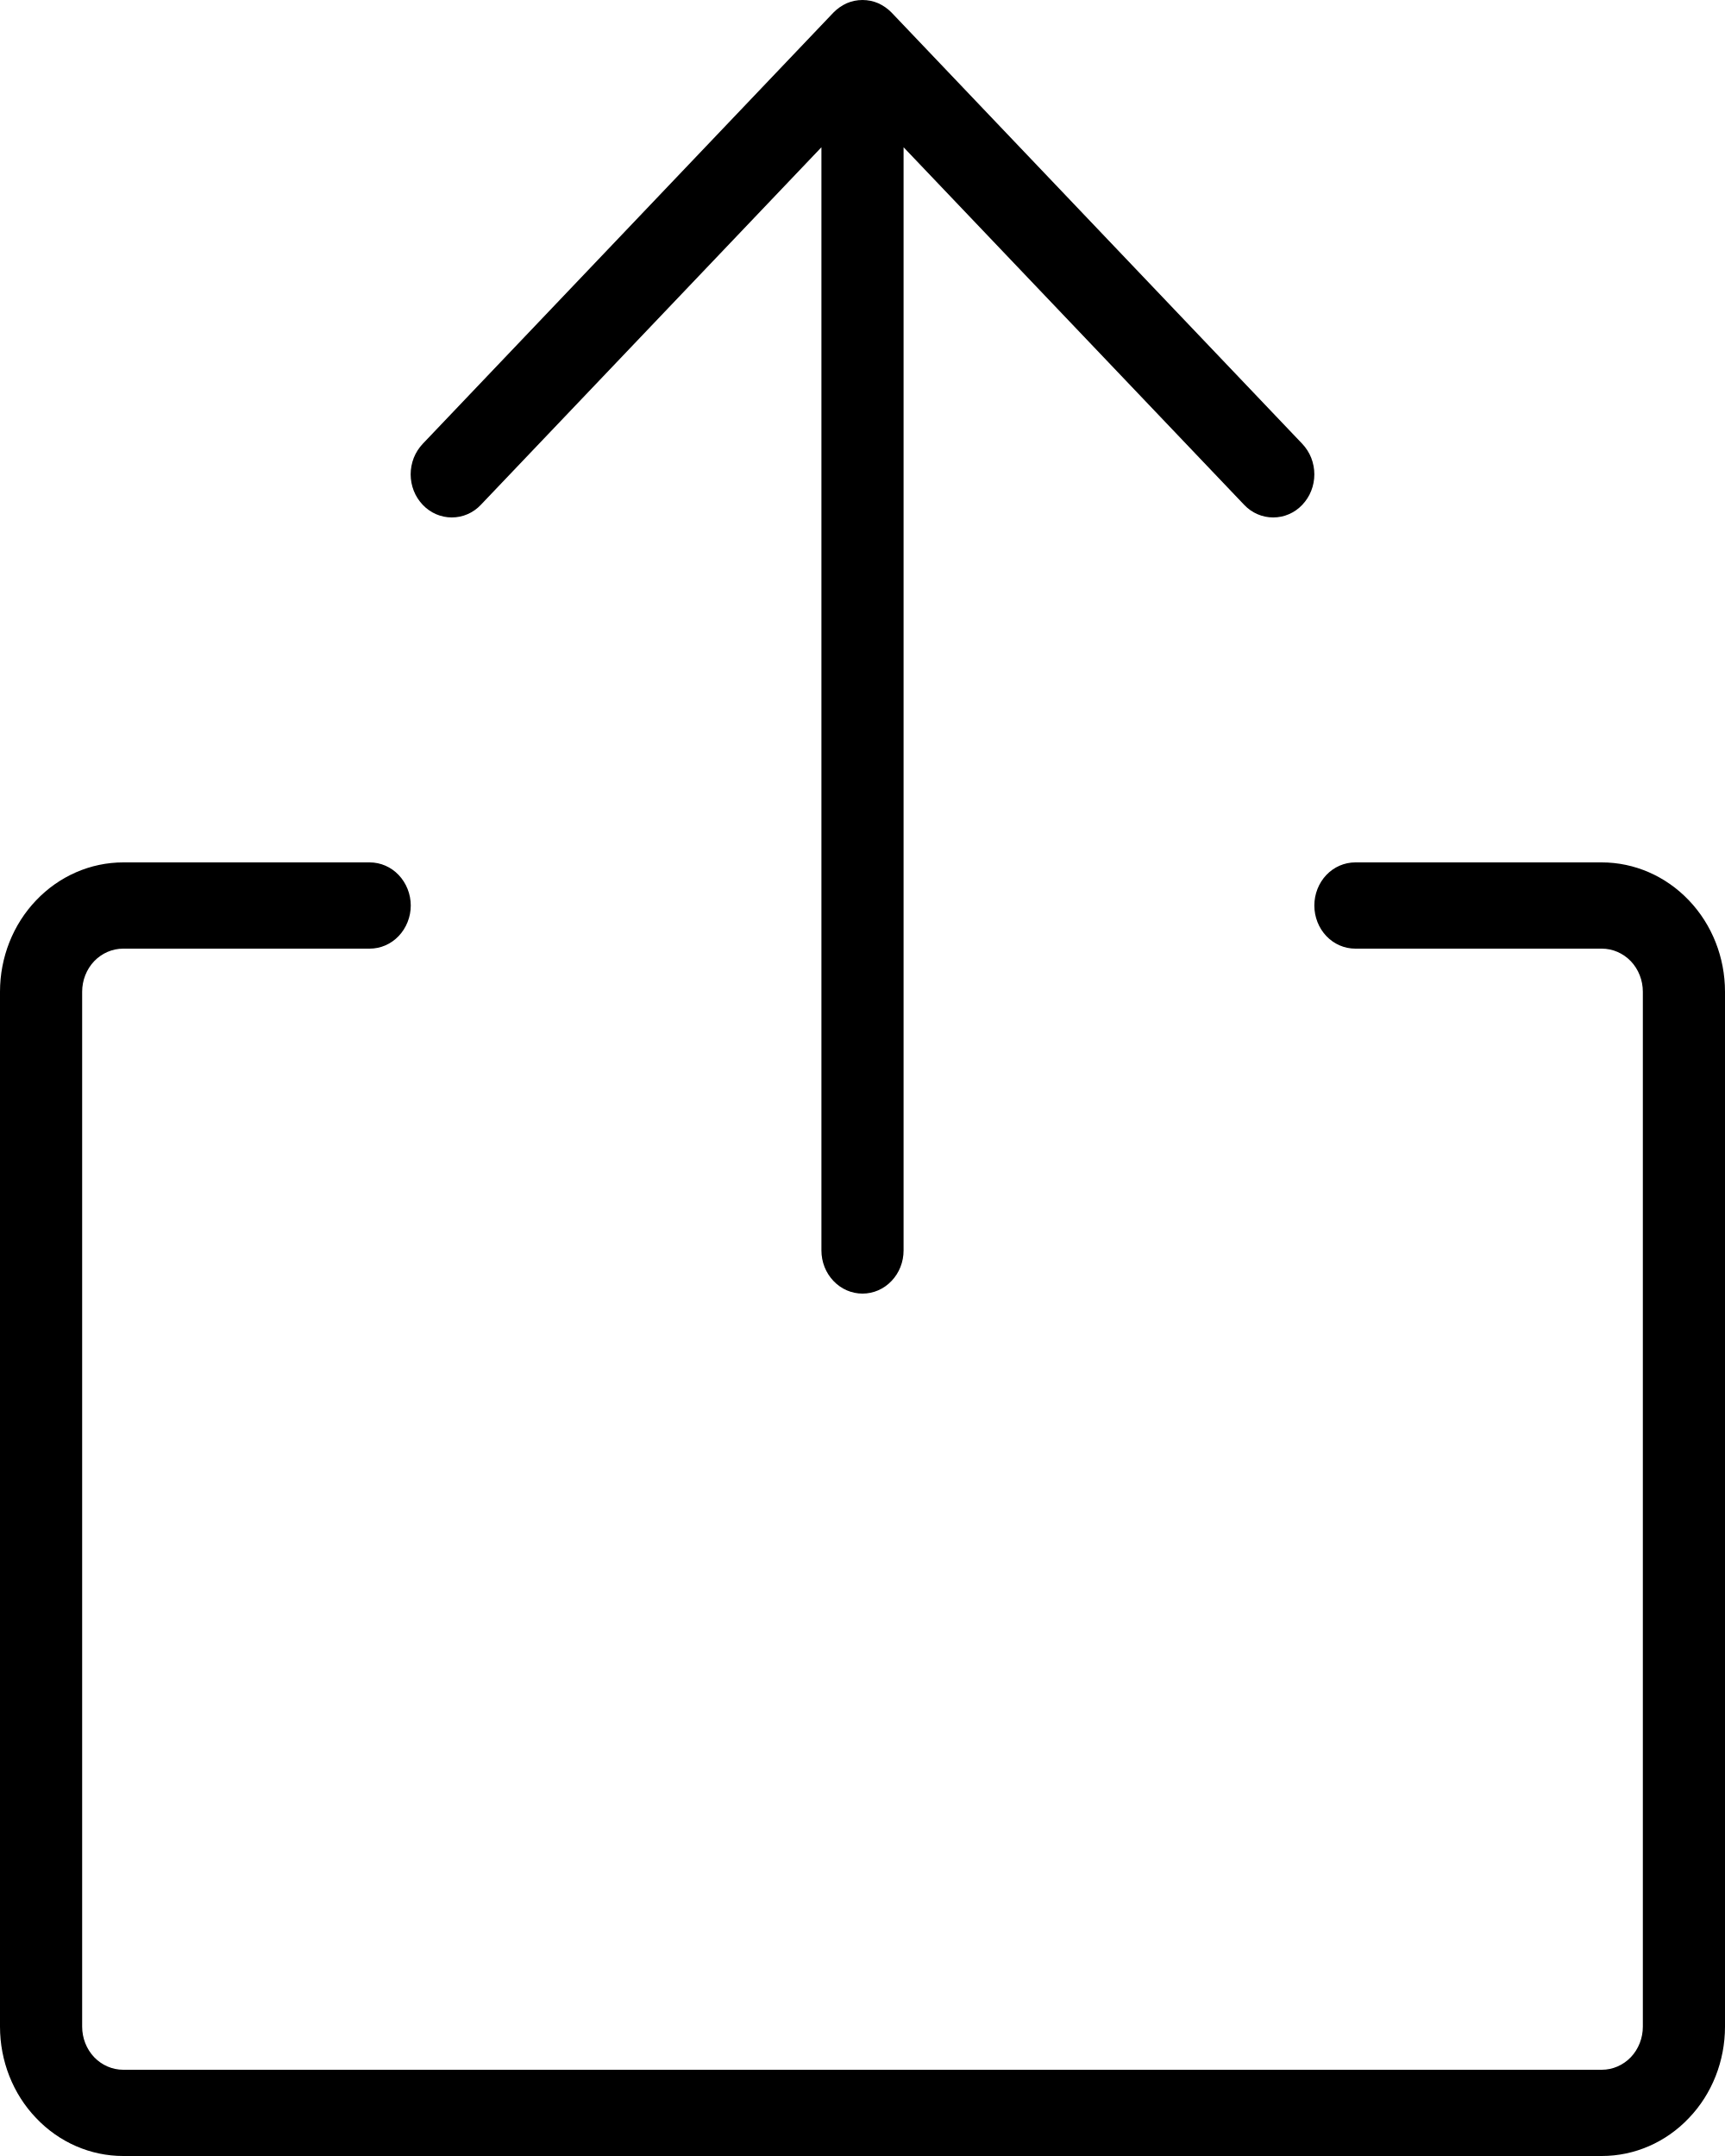
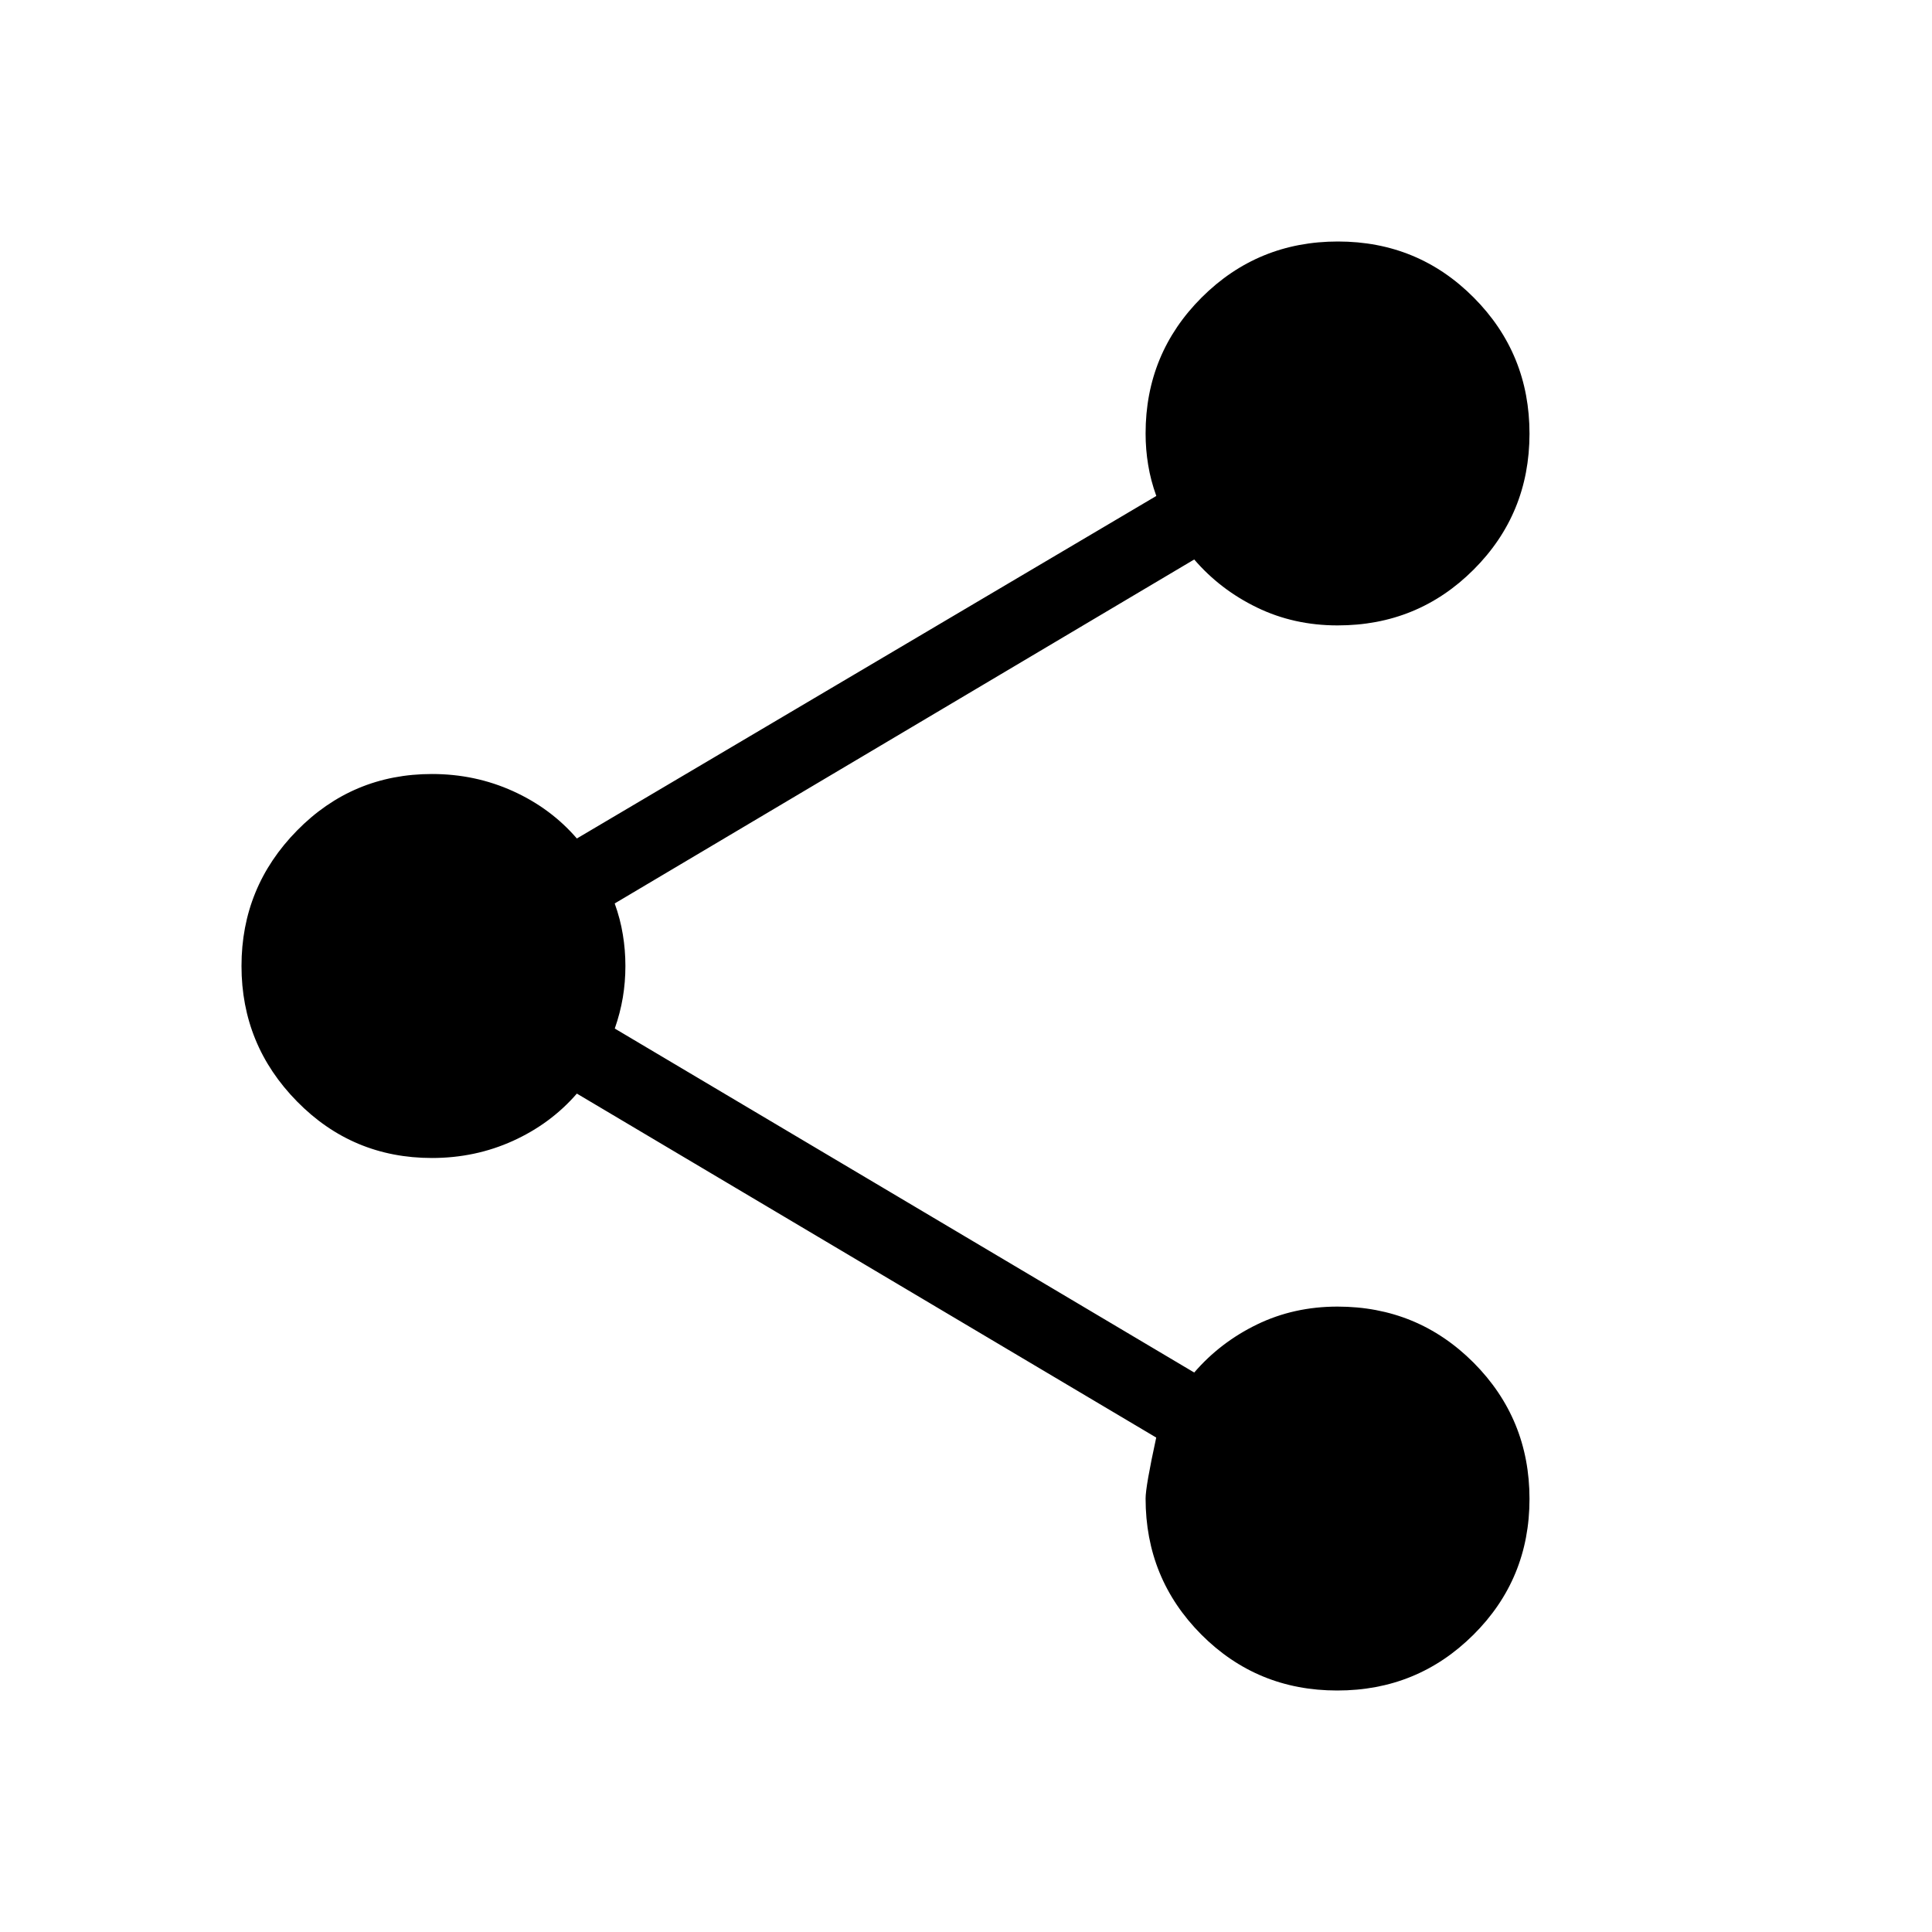
- <svg xmlns="http://www.w3.org/2000/svg" viewBox="0 0 16 20" fill="none">
-   <path d="M16 9.2V18.8C16 19.118 15.88 19.424 15.665 19.648C15.451 19.874 15.16 20 14.857 20H1.143C0.84 20 0.549 19.874 0.335 19.648C0.12 19.424 0 19.118 0 18.8V9.2C0 8.882 0.12 8.577 0.335 8.352C0.549 8.127 0.84 8 1.143 8H3.429C3.53 8 3.627 8.042 3.698 8.117C3.769 8.192 3.81 8.294 3.81 8.4C3.81 8.506 3.769 8.608 3.698 8.683C3.627 8.758 3.53 8.8 3.429 8.8H1.143C1.042 8.8 0.945 8.842 0.873 8.917C0.802 8.992 0.762 9.094 0.762 9.2V18.8C0.762 18.906 0.802 19.008 0.873 19.083C0.945 19.158 1.042 19.2 1.143 19.2H14.857C14.958 19.2 15.055 19.158 15.127 19.083C15.198 19.008 15.238 18.906 15.238 18.8V9.2C15.238 9.094 15.198 8.992 15.127 8.917C15.055 8.842 14.958 8.8 14.857 8.8H12.571C12.47 8.8 12.373 8.758 12.302 8.683C12.231 8.608 12.191 8.506 12.191 8.4C12.191 8.294 12.231 8.192 12.302 8.117C12.373 8.042 12.47 8 12.571 8H14.857C15.16 8 15.451 8.127 15.665 8.352C15.88 8.577 16 8.882 16 9.2ZM4.46 4.683L7.619 1.366V11.6C7.619 11.706 7.659 11.808 7.731 11.883C7.802 11.958 7.899 12 8 12C8.101 12 8.198 11.958 8.269 11.883C8.341 11.808 8.381 11.706 8.381 11.6V1.366L11.54 4.683C11.575 4.72 11.617 4.75 11.664 4.77C11.71 4.79 11.759 4.8 11.809 4.8C11.86 4.8 11.909 4.79 11.955 4.77C12.002 4.75 12.044 4.72 12.079 4.683C12.114 4.646 12.143 4.602 12.162 4.553C12.181 4.505 12.191 4.453 12.191 4.4C12.191 4.348 12.181 4.296 12.162 4.247C12.143 4.199 12.114 4.154 12.079 4.117L8.27 0.117C8.234 0.08 8.192 0.051 8.146 0.03C8.1 0.01 8.05 0 8 0C7.95 0 7.9 0.01 7.854 0.03C7.808 0.051 7.766 0.08 7.73 0.117L3.921 4.117C3.886 4.154 3.857 4.199 3.838 4.247C3.819 4.296 3.809 4.348 3.809 4.4C3.809 4.453 3.819 4.505 3.838 4.553C3.857 4.602 3.886 4.646 3.921 4.683C3.992 4.758 4.089 4.8 4.19 4.8C4.241 4.8 4.29 4.79 4.336 4.77C4.383 4.75 4.425 4.72 4.46 4.683Z" fill="currentColor" />
+ <svg xmlns="http://www.w3.org/2000/svg" viewBox="0 0 24 24" fill="none">
+   <path fill="currentColor" d="M16.61 21q-.994 0-1.687-.695q-.692-.696-.692-1.69q0-.15.132-.757l-7.197-4.273q-.324.374-.793.587t-1.007.213q-.986 0-1.676-.702T3 12t.69-1.683t1.676-.702q.537 0 1.007.213t.793.588l7.198-4.255q-.07-.194-.101-.385q-.032-.192-.032-.392q0-.993.697-1.689Q15.625 3 16.62 3t1.688.697T19 5.389t-.695 1.688t-1.69.692q-.542 0-1-.222t-.78-.597l-7.199 4.273q.07.194.101.386q.032.191.032.391t-.032.391t-.1.386l7.198 4.273q.323-.375.78-.597q.458-.222 1-.222q.994 0 1.69.696q.695.698.695 1.693t-.697 1.688t-1.692.692" />
</svg>
